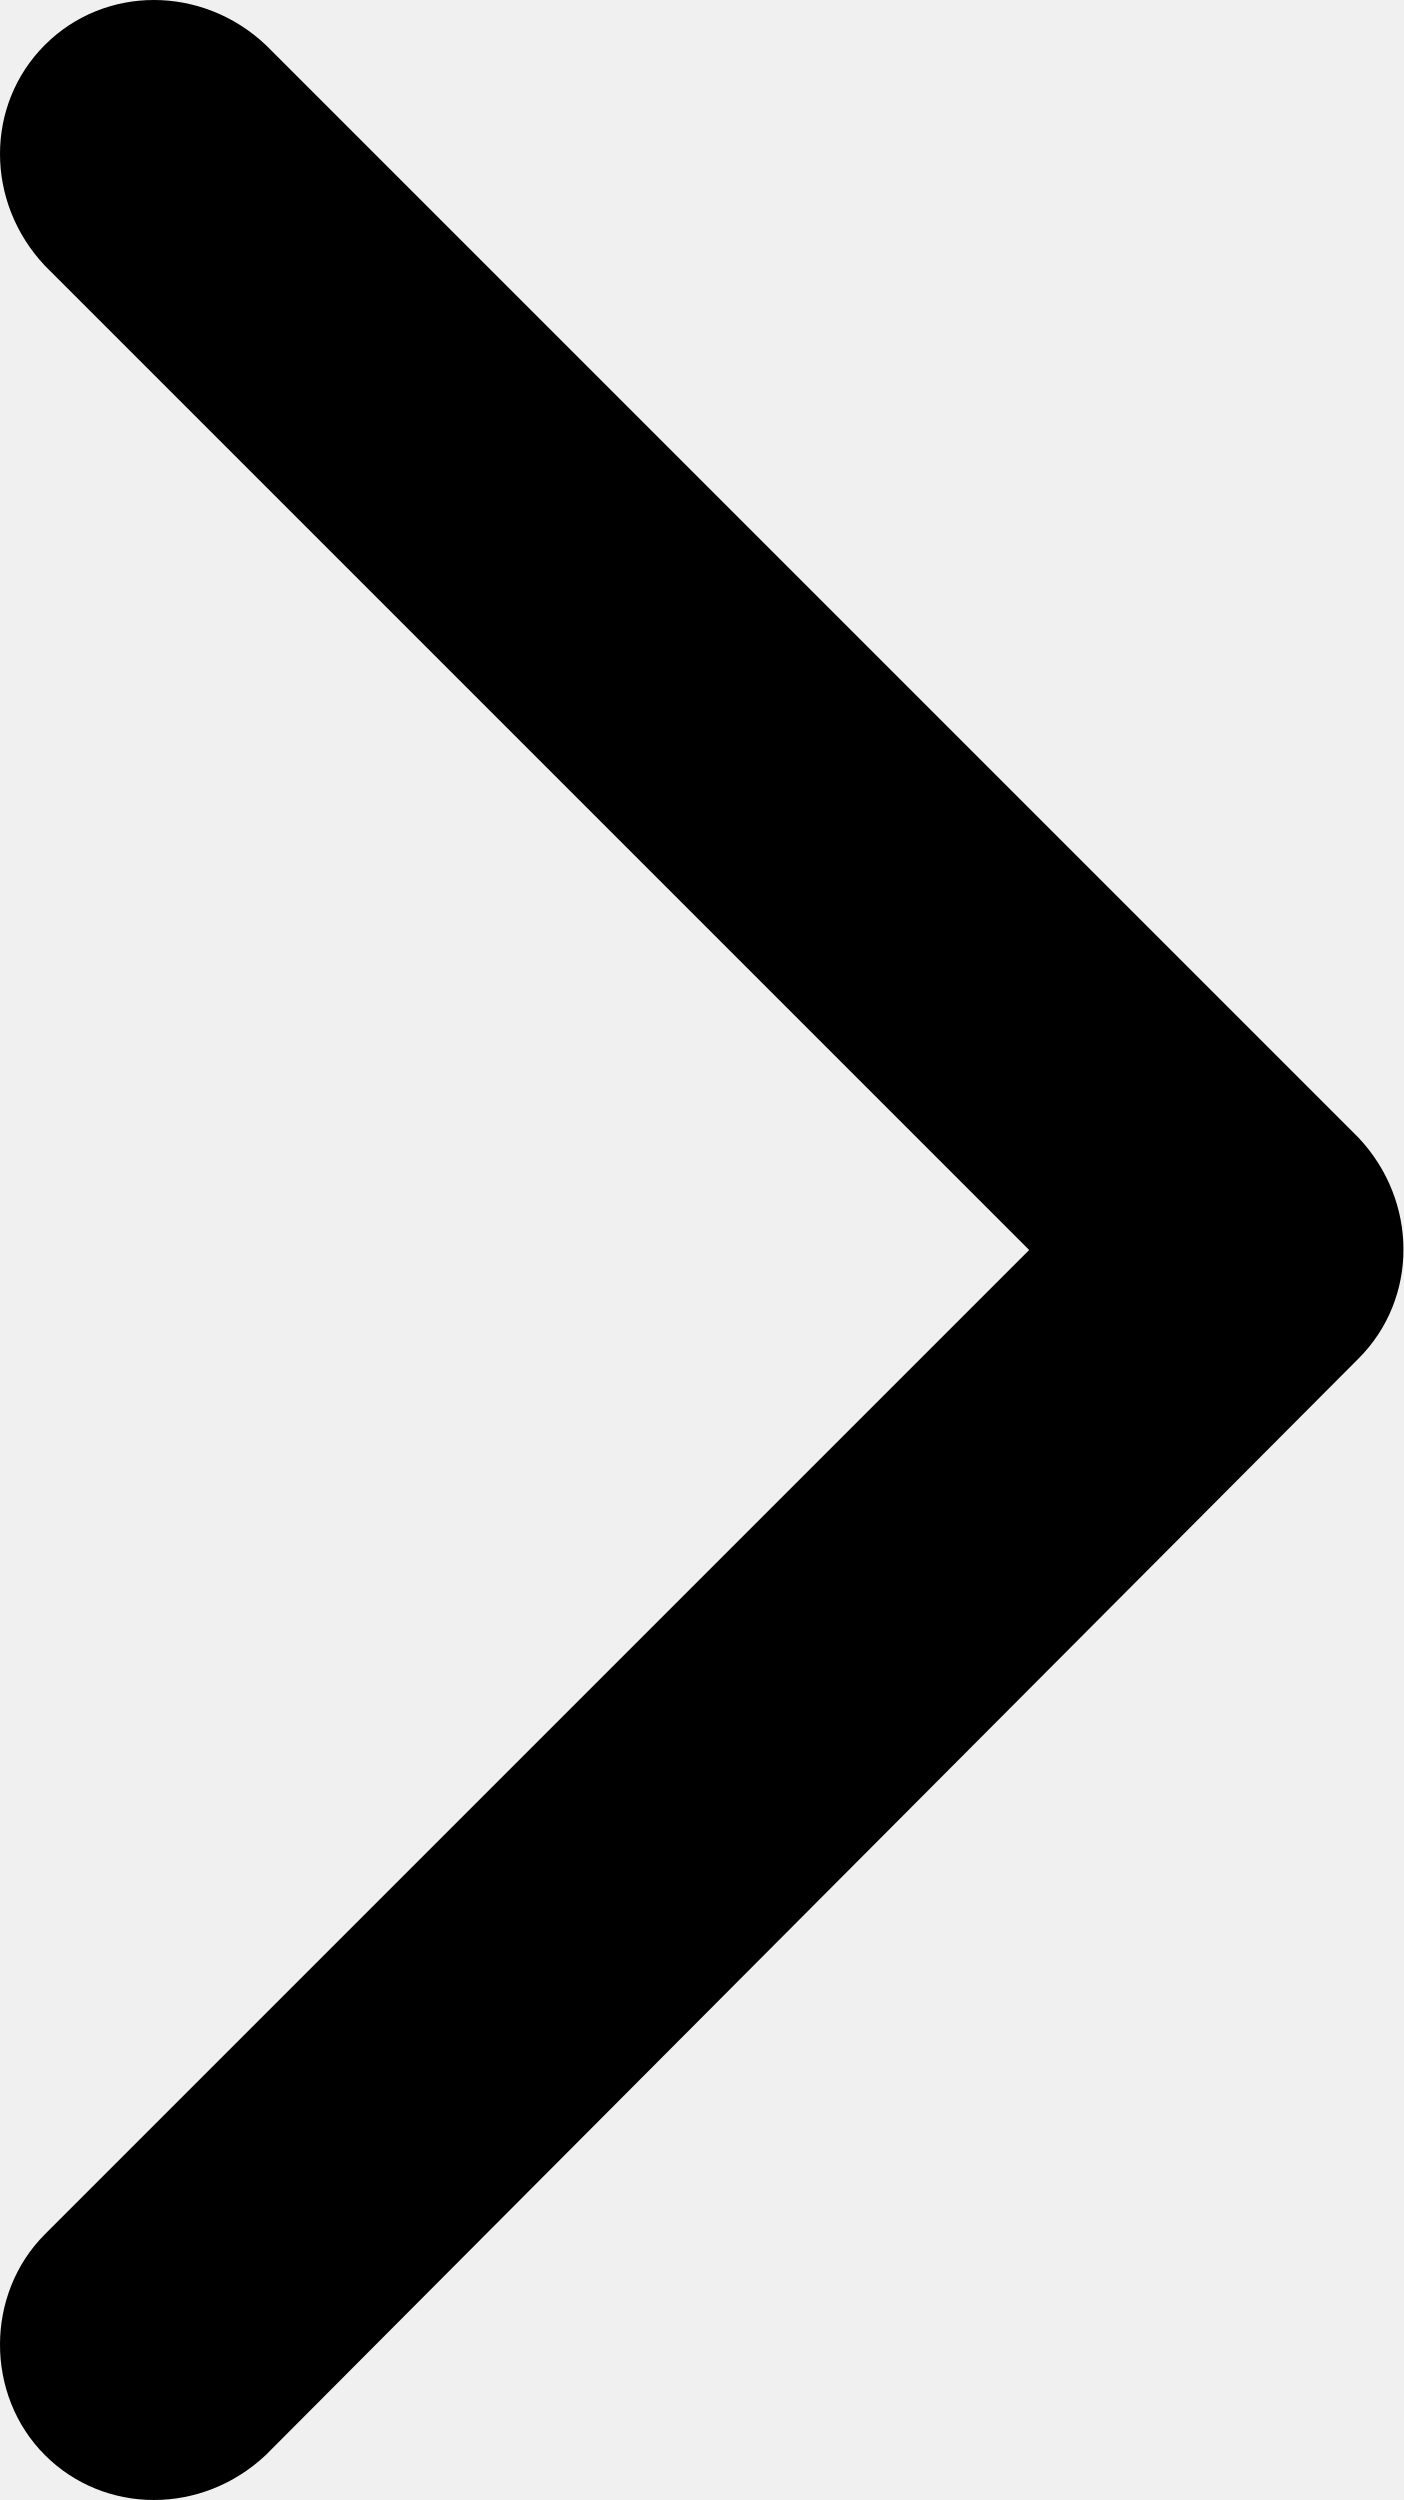
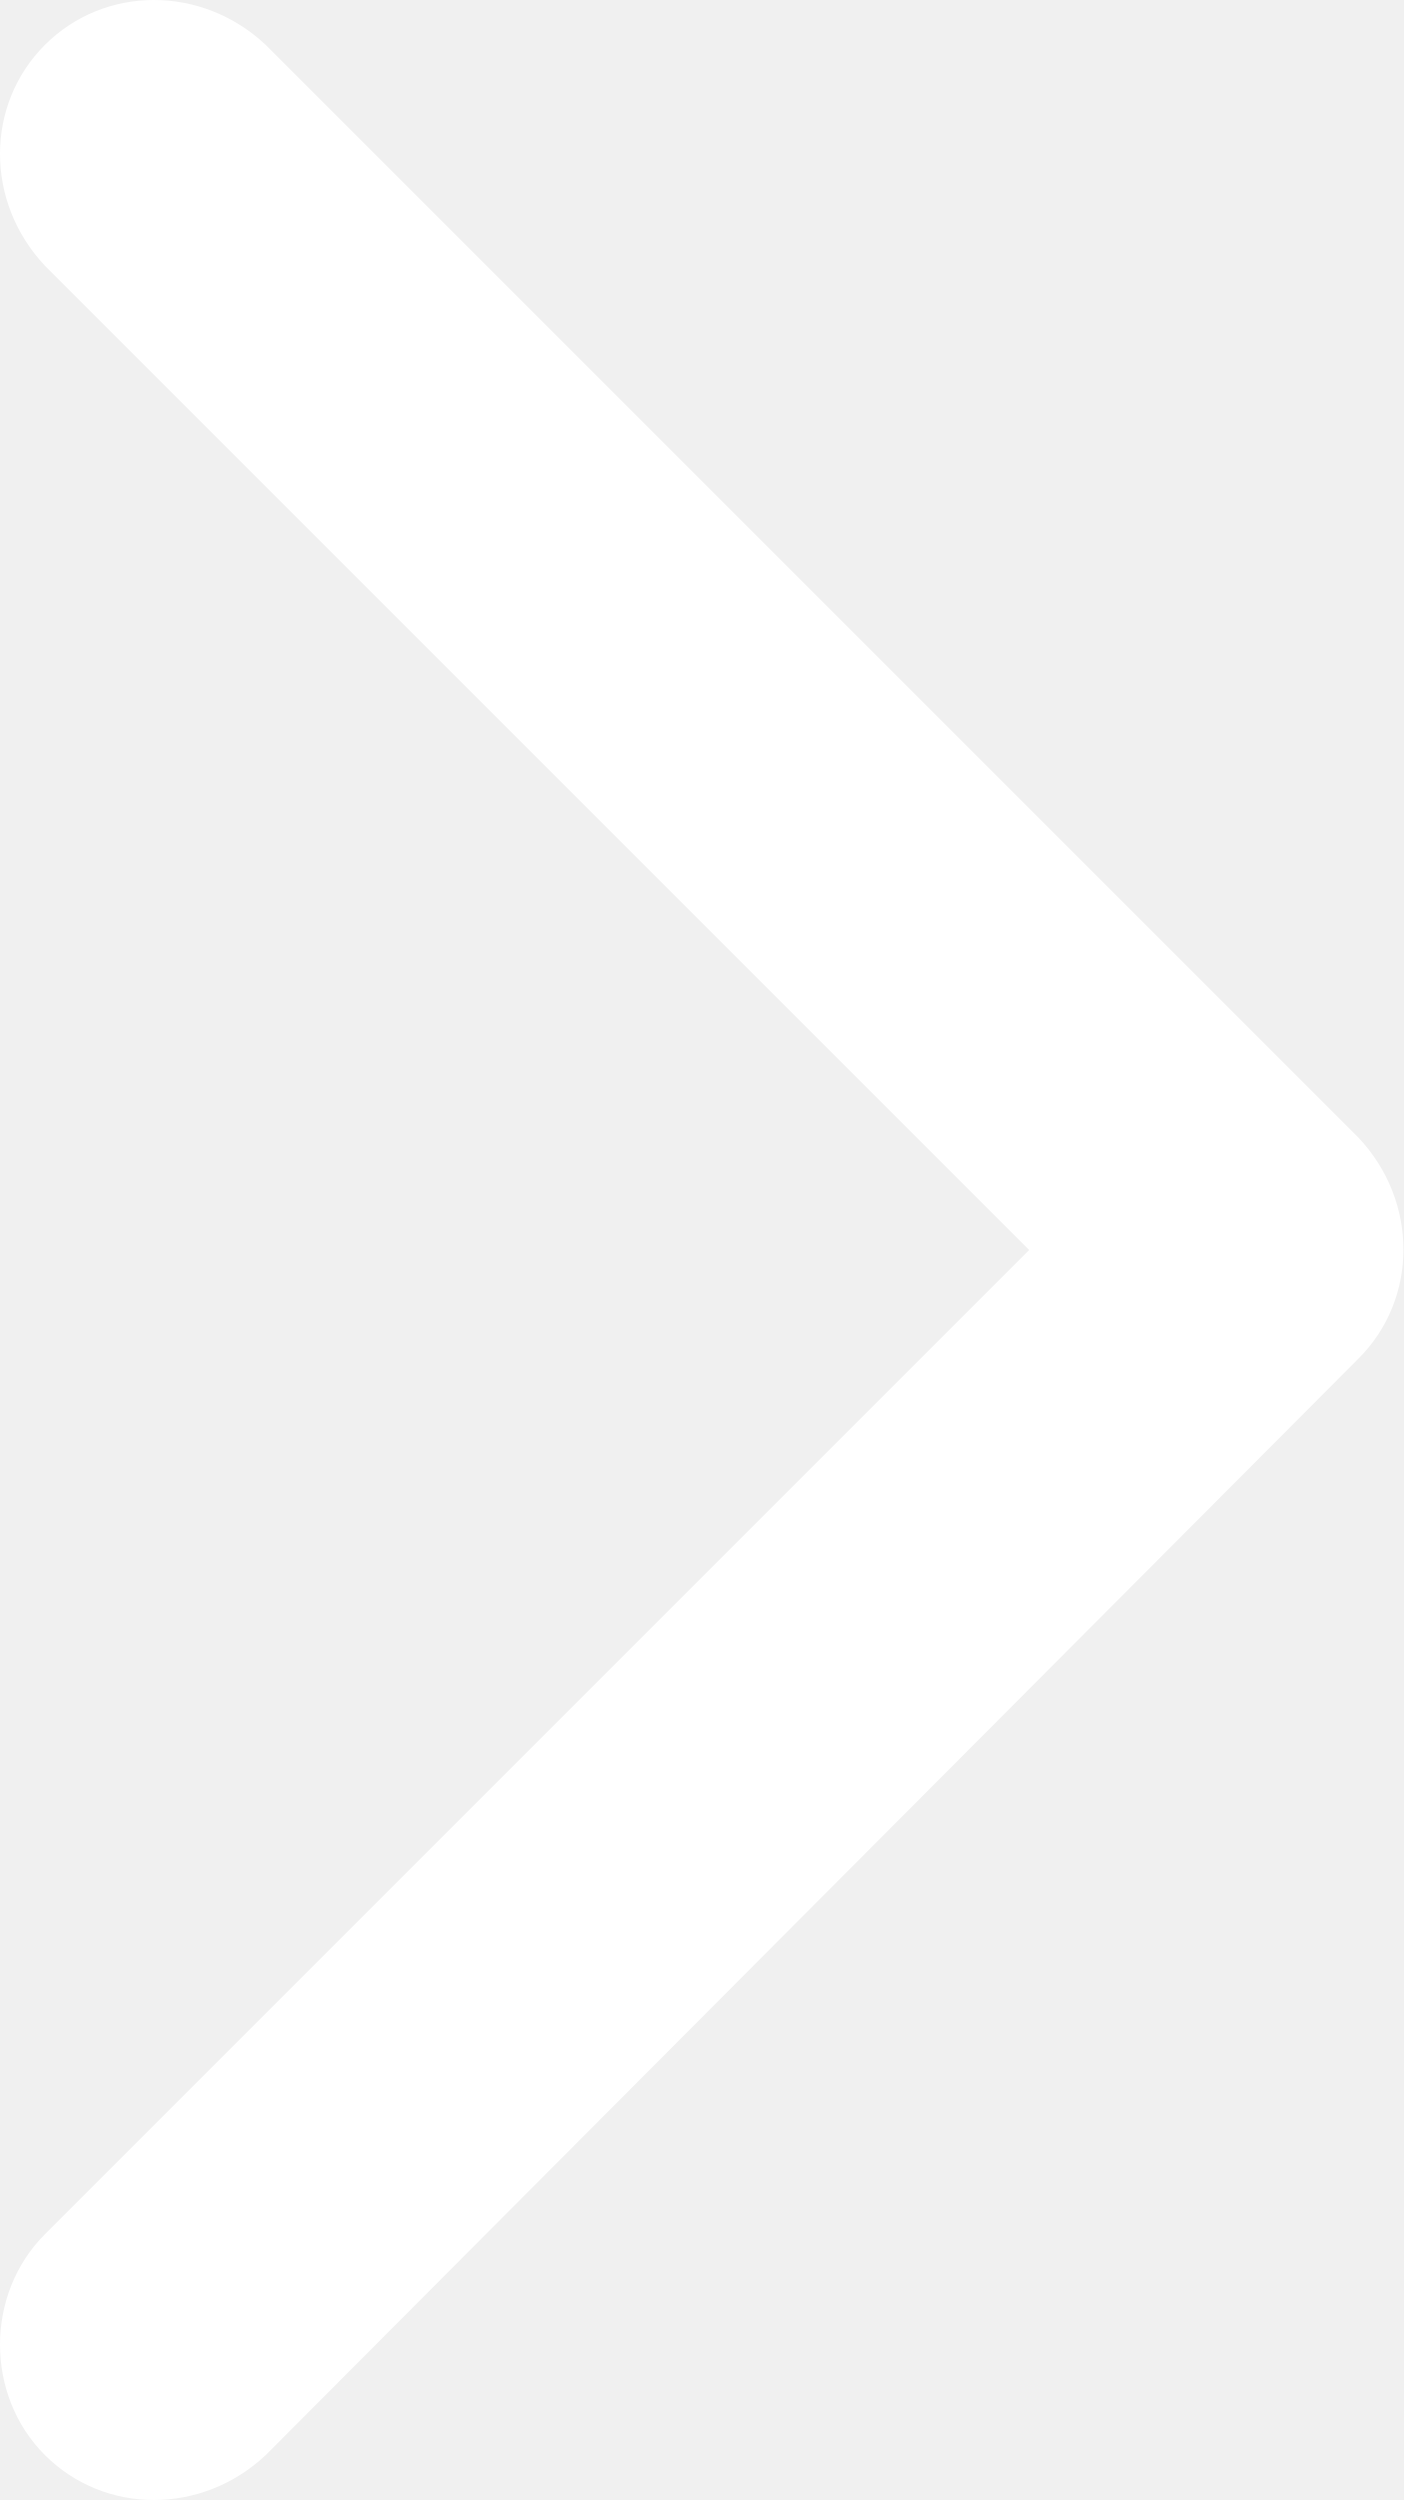
<svg xmlns="http://www.w3.org/2000/svg" viewBox="0 0 375 668" shape-rendering="geometricPrecision" image-rendering="optimizeQuality">
-   <path fill="#000" d="M363 304L71 12C54-4 28-4 12 12s-16 42 0 59l263 263L12 597c-16 16-16 43 0 59s42 16 59 0l292-293c16-16 16-42 0-59z" />
+   <path fill="#fff" d="M363 304L71 12C54-4 28-4 12 12s-16 42 0 59l263 263L12 597c-16 16-16 43 0 59s42 16 59 0l292-293c16-16 16-42 0-59z" />
</svg>
